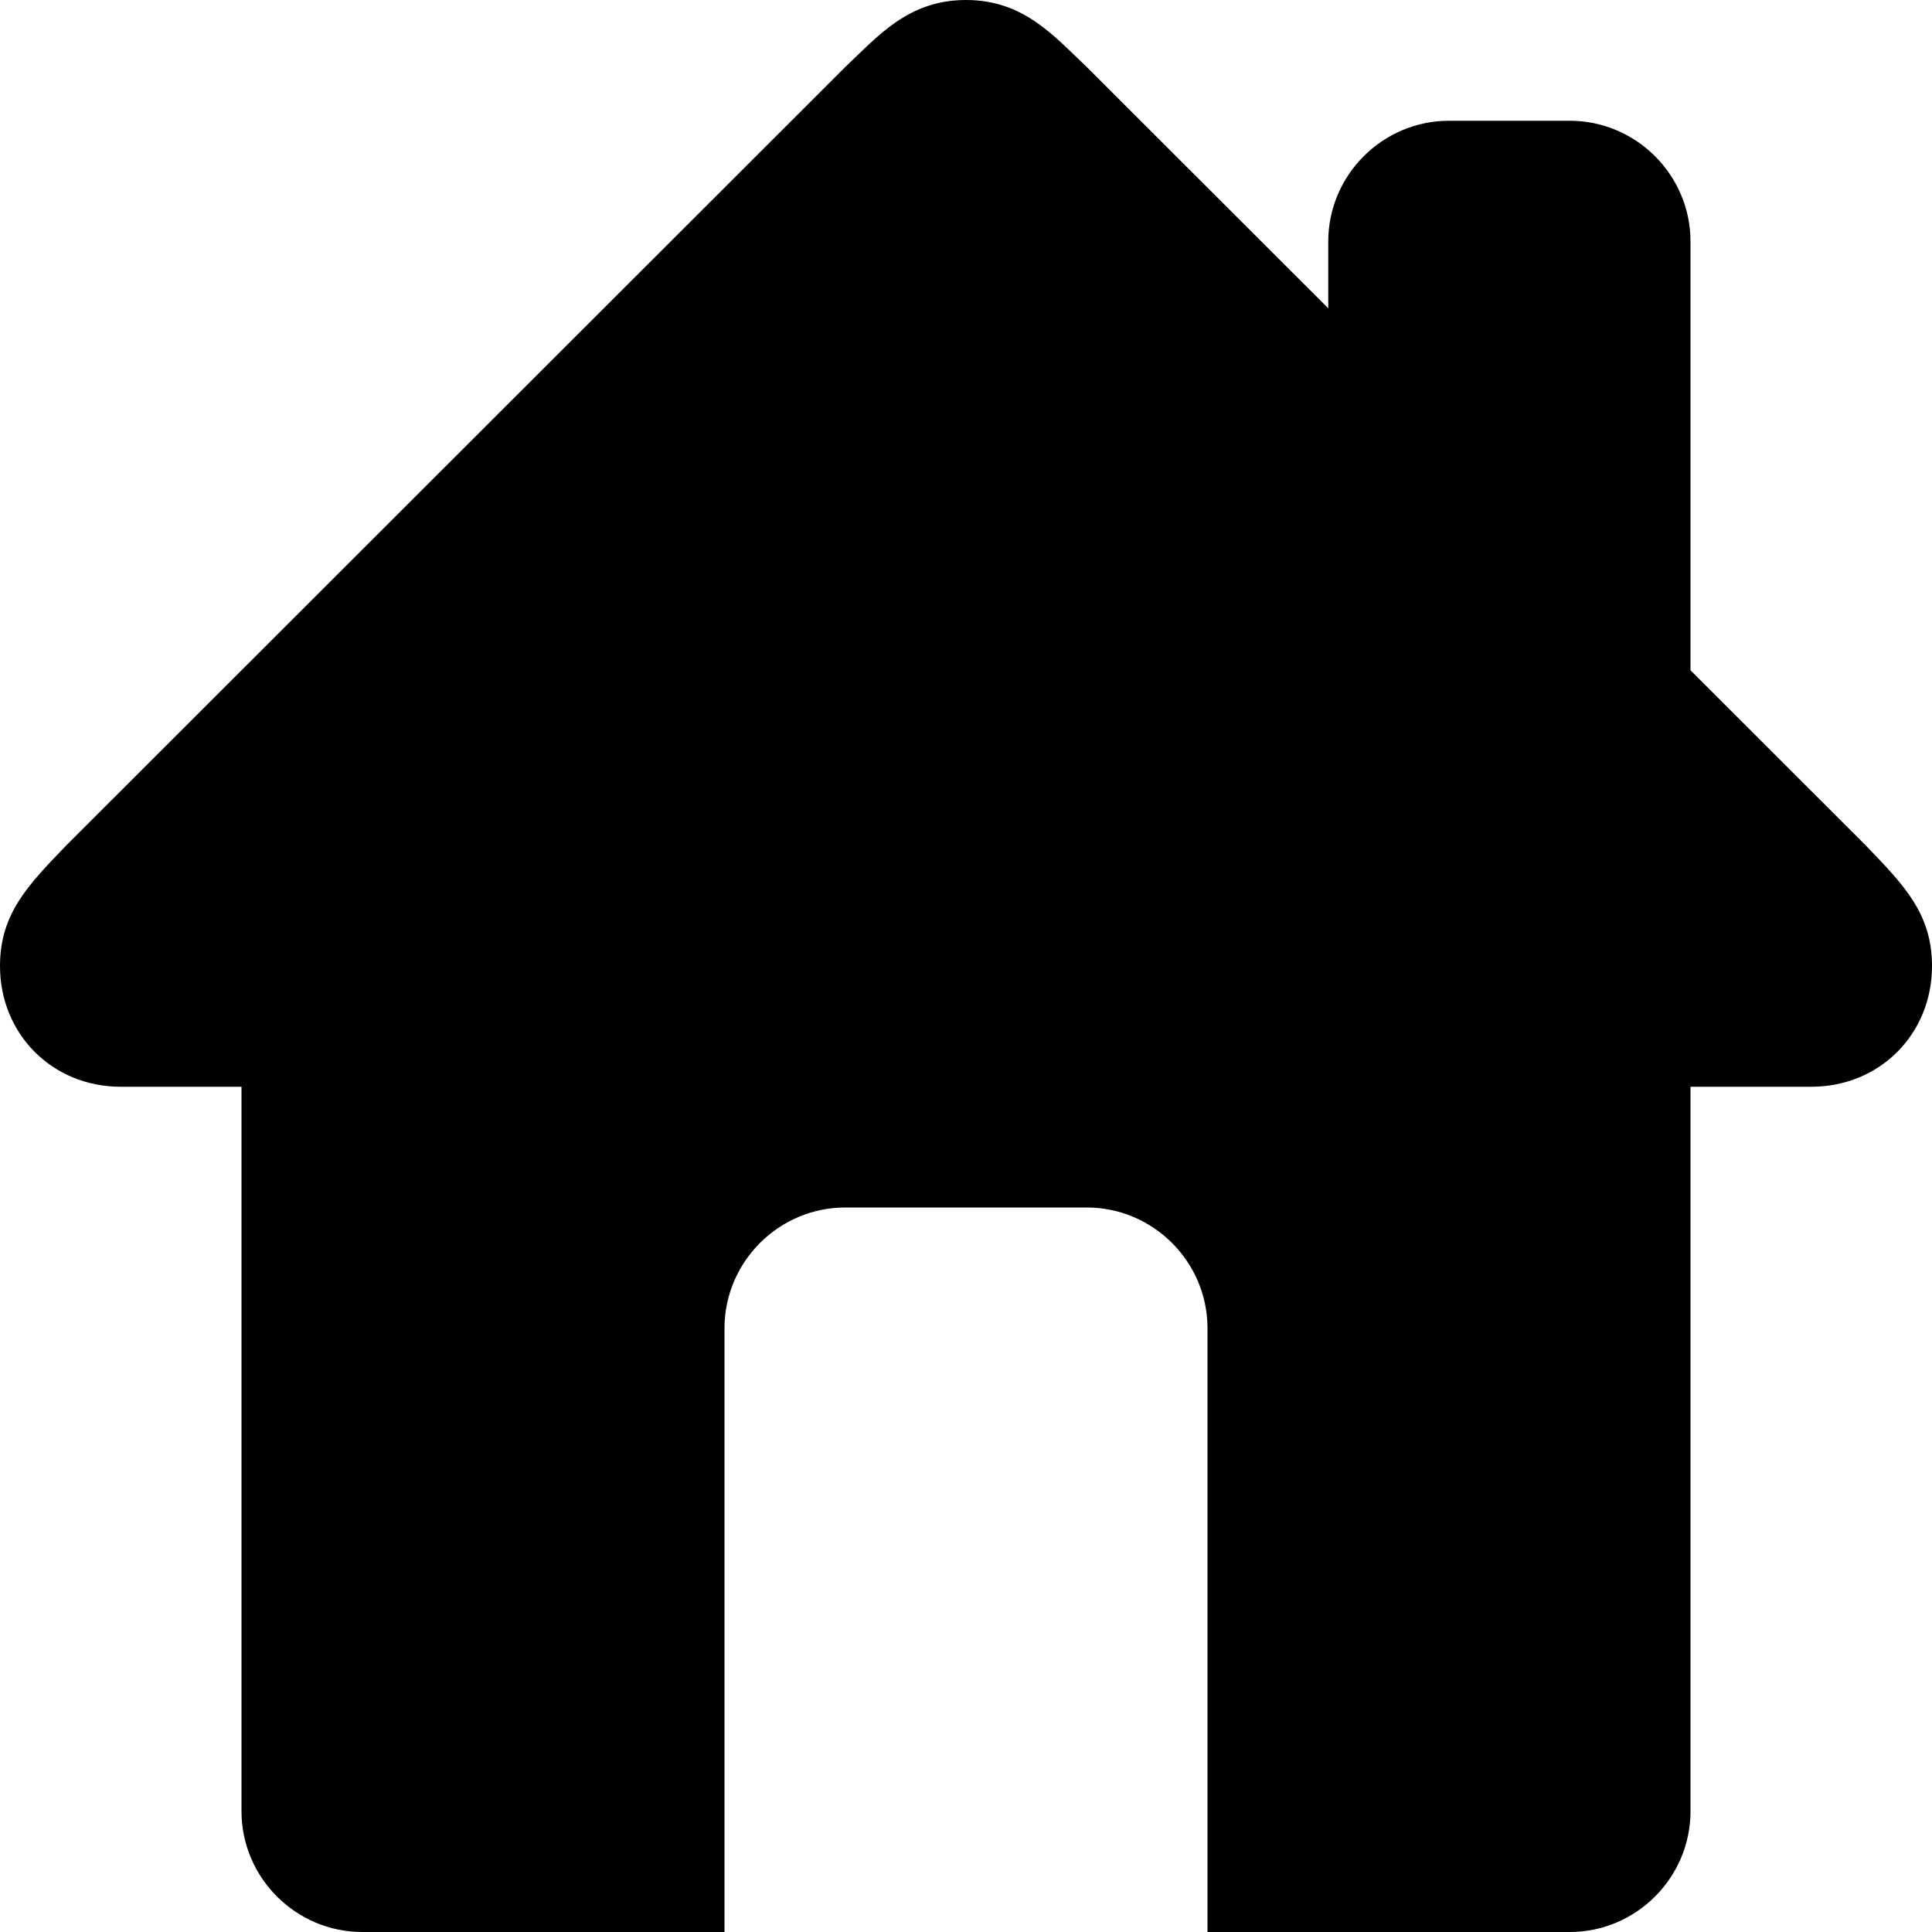
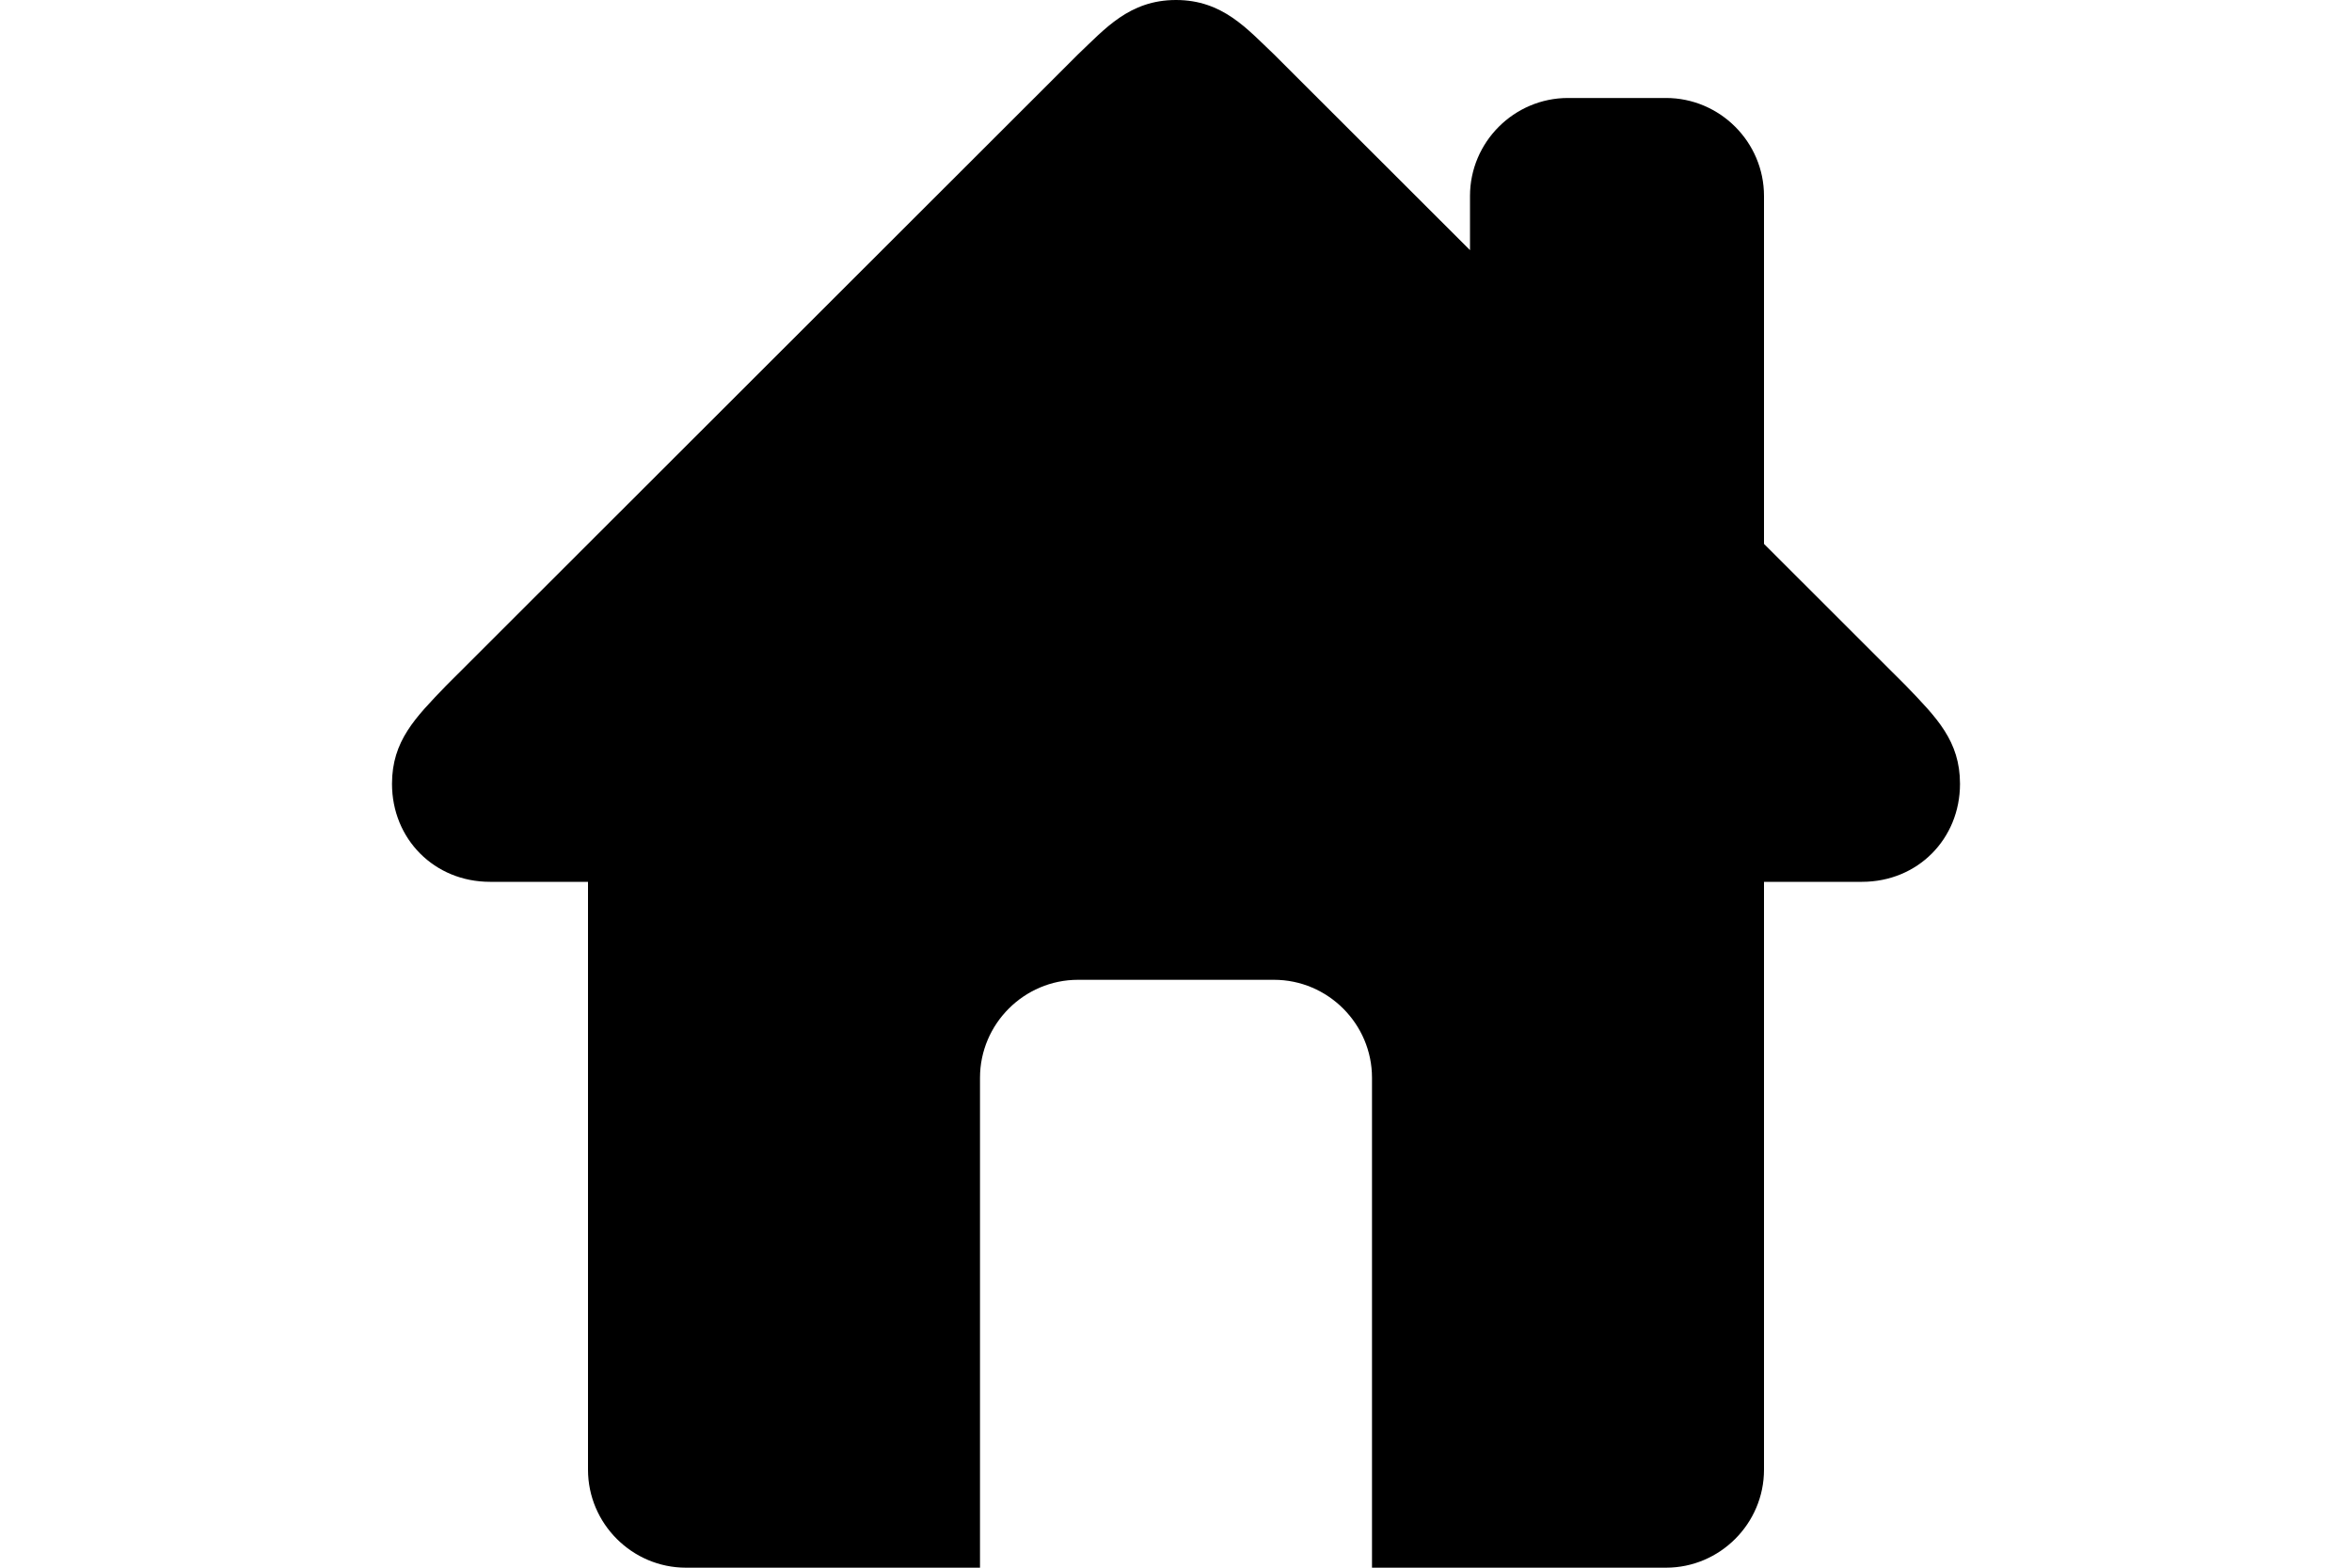
- <svg xmlns="http://www.w3.org/2000/svg" height="16px" id="Layer_1" style="enable-background:new 0 0 16 16;" version="1.1" viewBox="0 0 16 16" width="16px" xml:space="preserve">
+ <svg xmlns="http://www.w3.org/2000/svg" height="16px" id="Layer_1" style="enable-background:new 0 0 16 16;" version="1.1" viewBox="0 0 16 16" width="24px" xml:space="preserve">
  <path d="M15.45,7L14,5.551V2c0-0.55-0.45-1-1-1h-1c-0.55,0-1,0.45-1,1v0.553L9,0.555C8.727,0.297,8.477,0,8,0S7.273,0.297,7,0.555  L0.55,7C0.238,7.325,0,7.562,0,8c0,0.563,0.432,1,1,1h1v6c0,0.55,0.45,1,1,1h3v-5c0-0.55,0.45-1,1-1h2c0.55,0,1,0.45,1,1v5h3  c0.55,0,1-0.45,1-1V9h1c0.568,0,1-0.437,1-1C16,7.562,15.762,7.325,15.45,7z" />
</svg>
